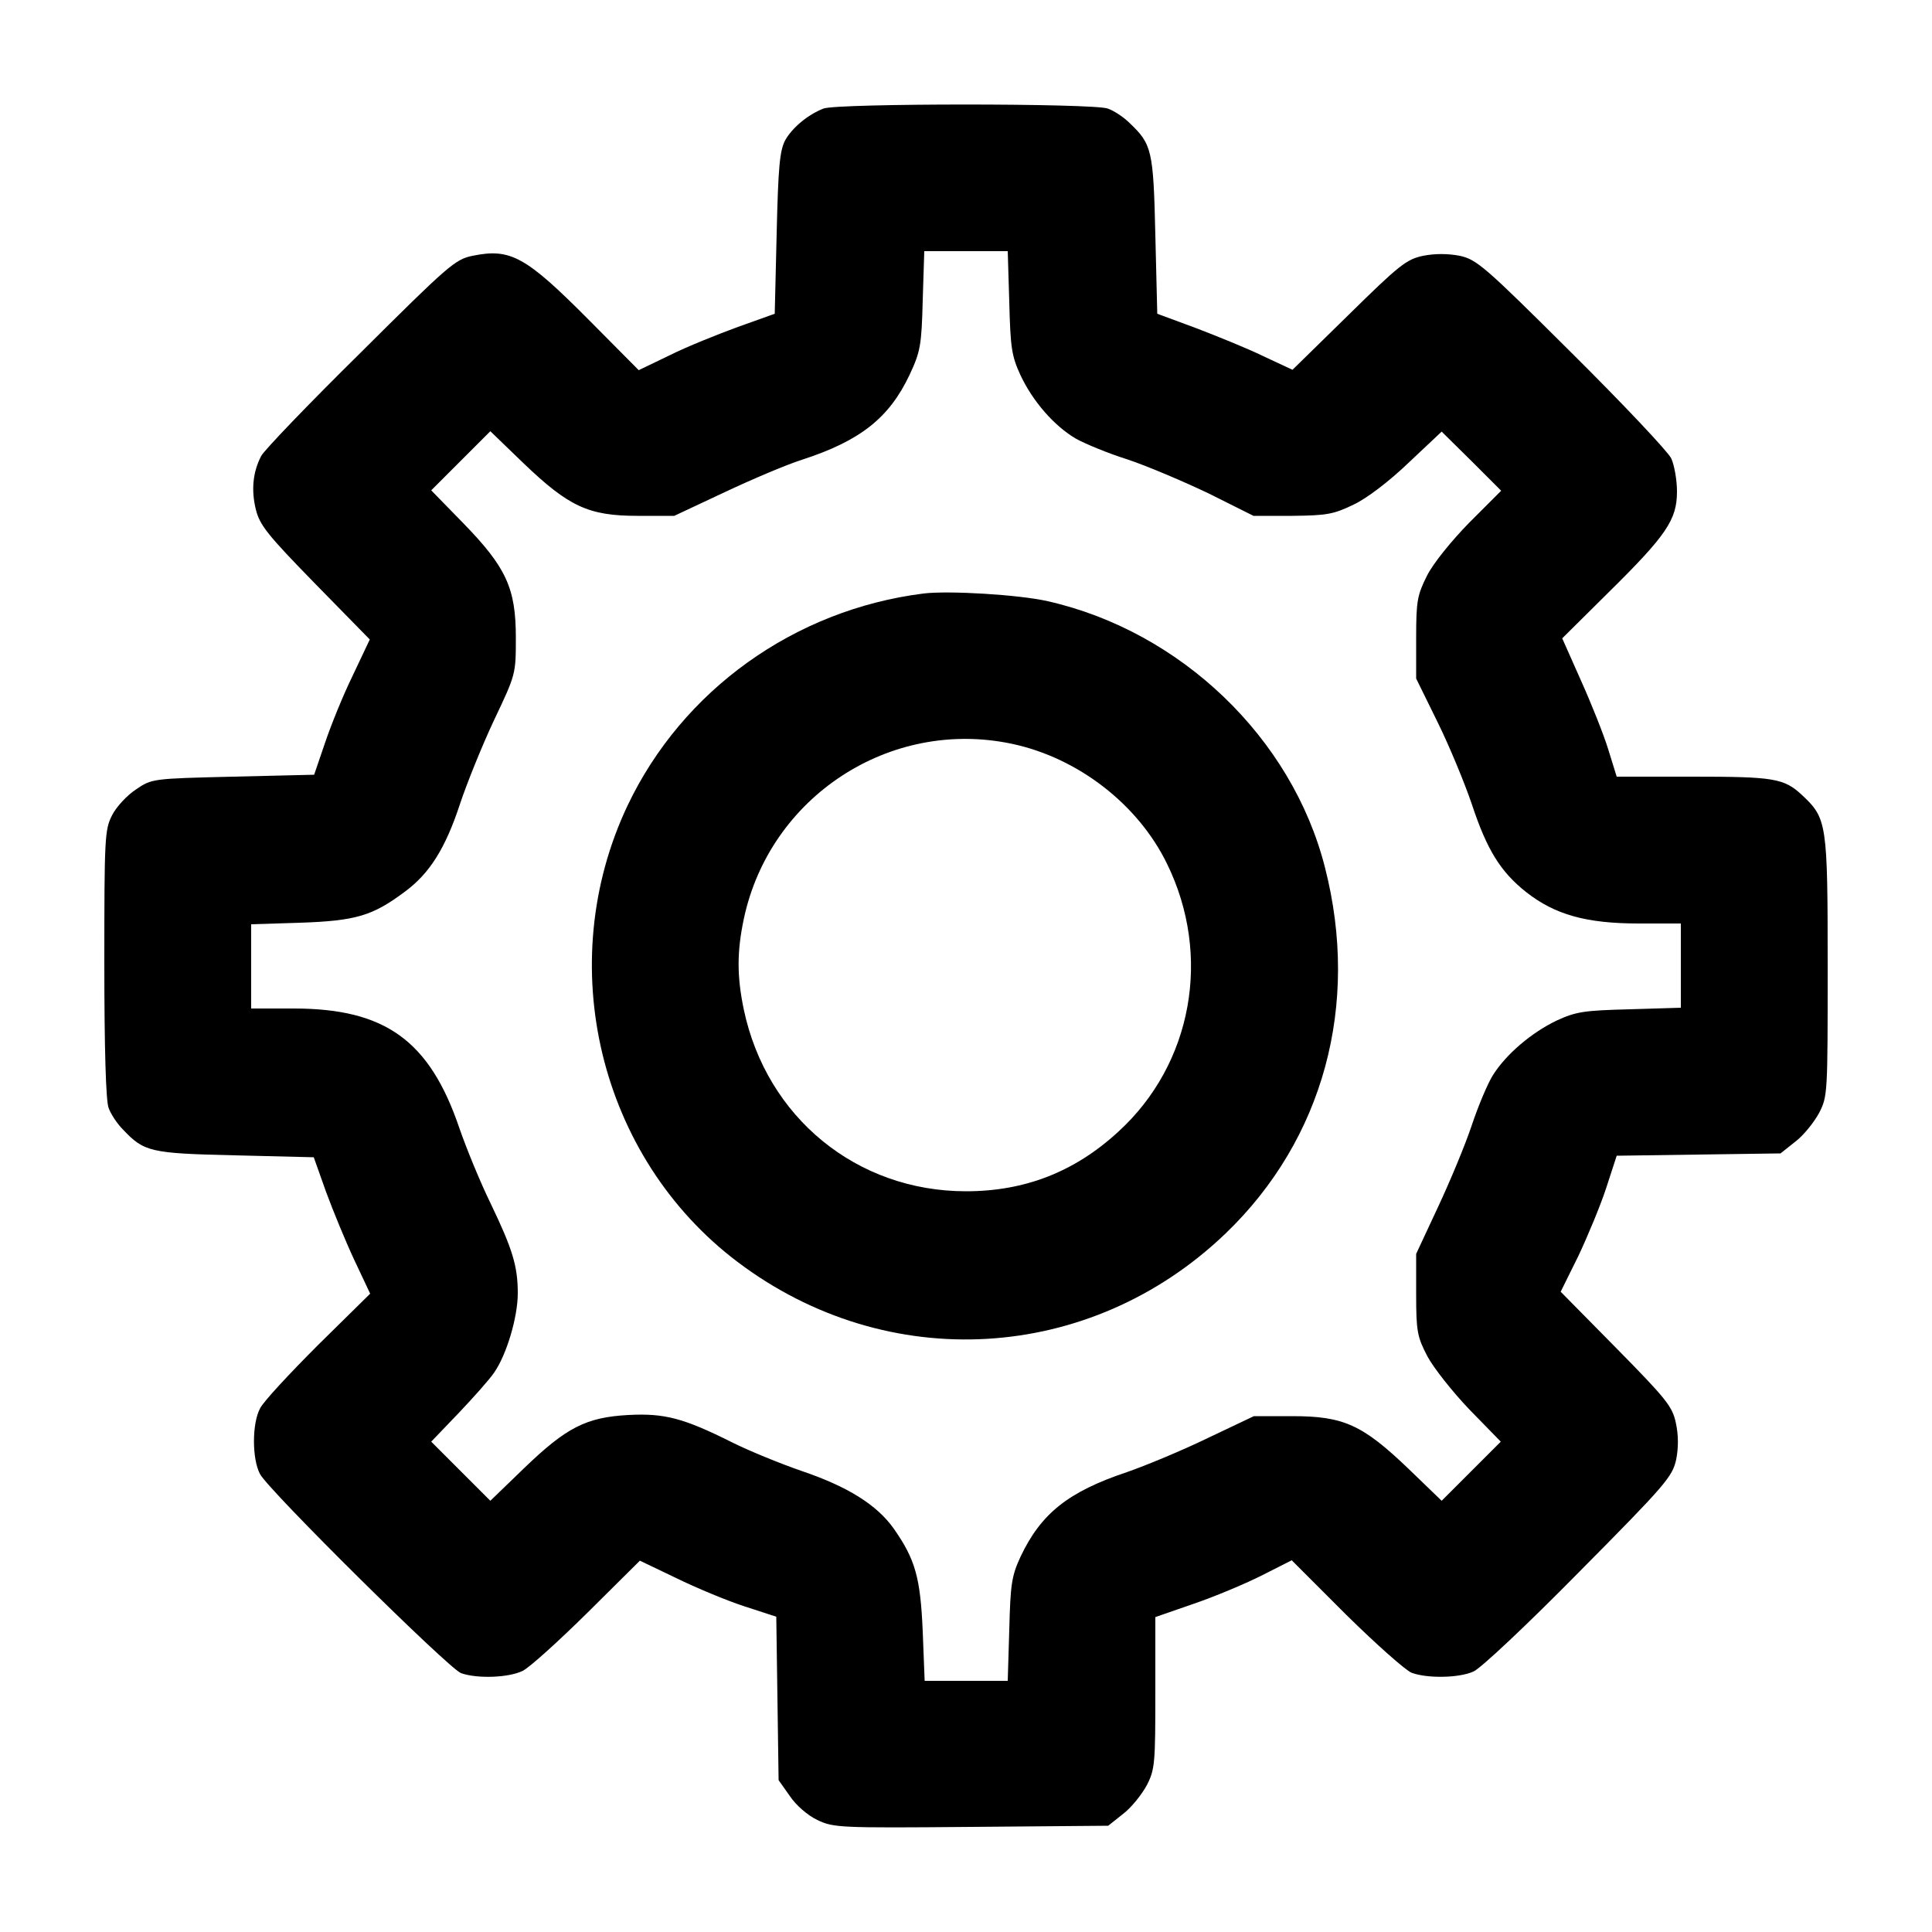
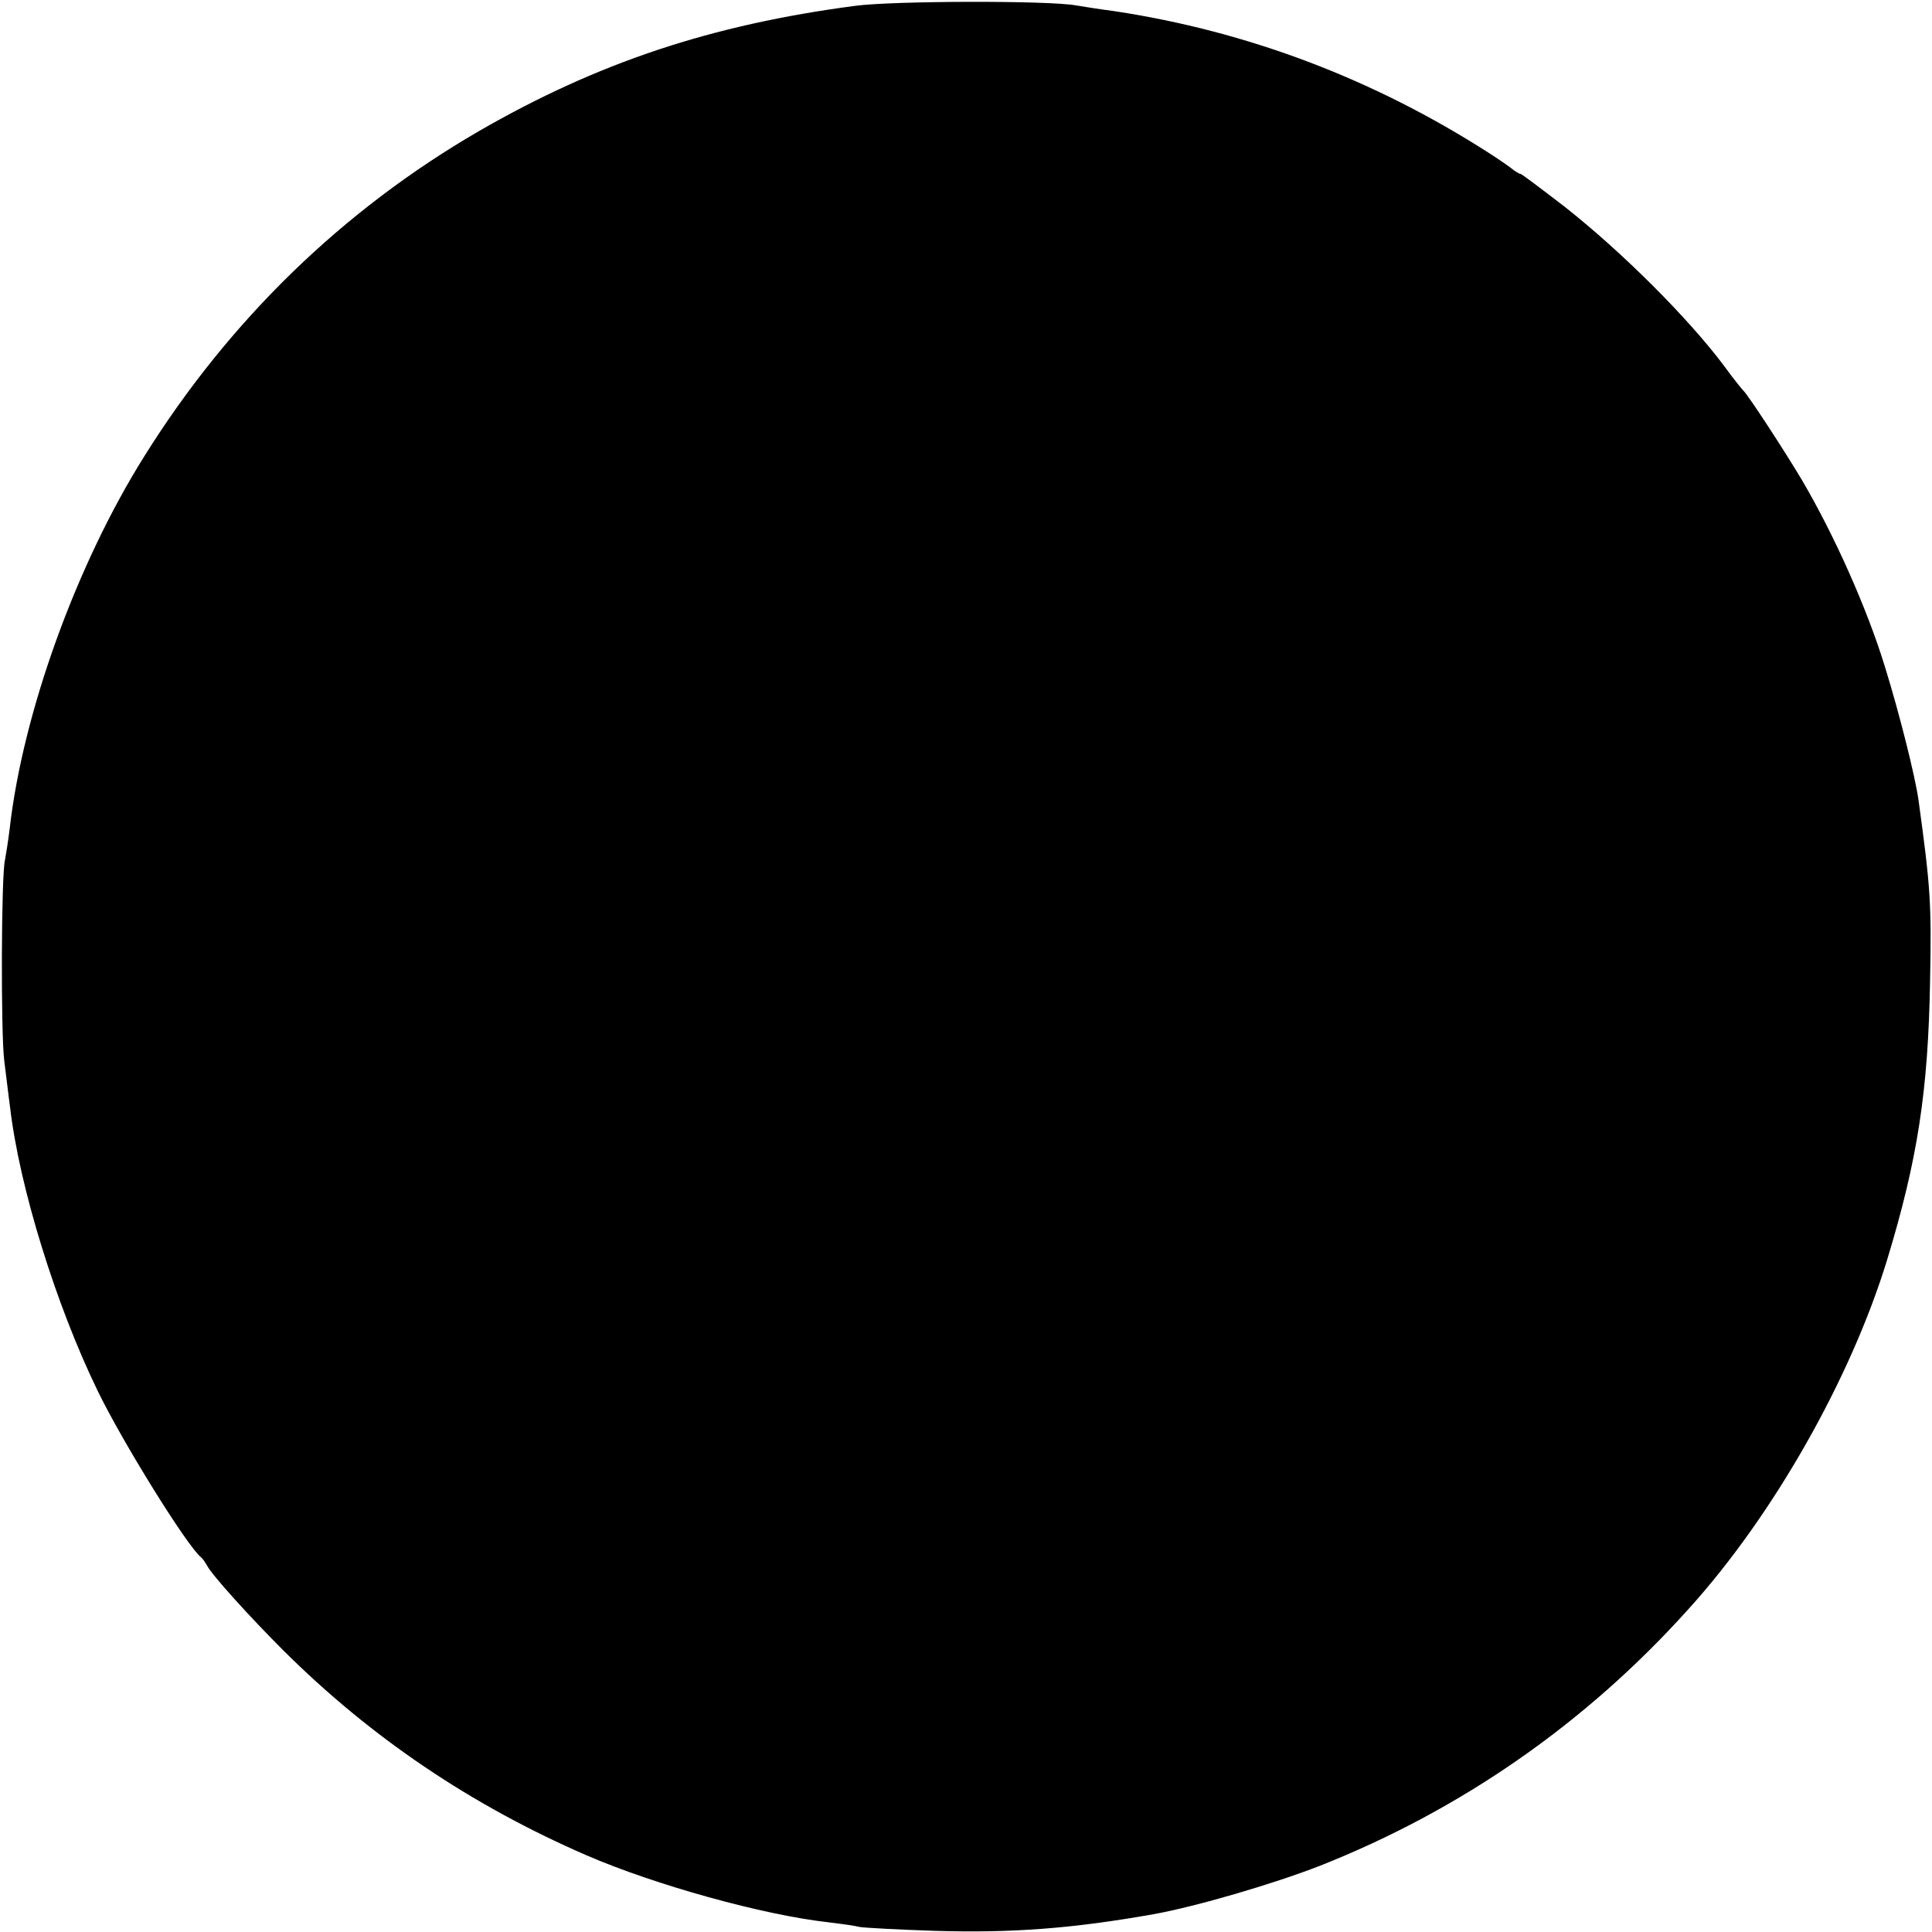
<svg xmlns="http://www.w3.org/2000/svg" version="1.0" width="500pt" height="500pt" viewBox="0 0 500 500" preserveAspectRatio="xMidYMid meet">
  <g transform="translate(0,500) scale(0.1,-0.1)" fill="#000000" stroke="none">
-     <path d="M2131 4719 c-41 -16 -81 -50 -99 -82 -14 -27 -18 -68 -22 -241 l-5 -208 -95 -34 c-52 -19 -132 -51 -176 -73 l-81 -39 -129 130 c-164 165 -203 186 -301 166 -45 -9 -63 -25 -291 -252 -134 -132 -249 -252 -256 -266 -22 -42 -26 -89 -14 -138 10 -41 30 -66 153 -192 l142 -145 -44 -93 c-25 -51 -57 -130 -72 -175 l-28 -82 -210 -5 c-208 -5 -210 -5 -251 -33 -23 -15 -51 -45 -62 -67 -19 -37 -20 -58 -20 -384 0 -219 4 -355 11 -373 5 -15 22 -41 37 -56 55 -58 70 -62 291 -67 l203 -5 32 -90 c18 -49 51 -129 73 -176 l41 -87 -135 -133 c-74 -74 -142 -147 -150 -164 -21 -39 -21 -131 0 -170 23 -43 487 -502 520 -515 42 -15 124 -12 160 6 18 9 93 77 168 151 l135 134 94 -45 c51 -25 130 -58 176 -73 l83 -27 3 -211 3 -212 29 -41 c16 -24 46 -50 71 -62 42 -20 56 -21 398 -18 l355 3 39 31 c21 16 48 50 61 74 21 41 22 57 22 240 l0 195 98 34 c53 18 132 51 176 73 l79 40 141 -141 c78 -77 154 -144 169 -150 40 -15 122 -14 160 3 18 7 141 123 273 257 226 228 242 247 252 292 6 31 6 63 -1 95 -9 42 -24 61 -154 193 l-144 146 46 93 c24 51 57 130 72 176 l27 83 212 3 212 3 39 31 c21 16 48 50 61 74 22 43 22 51 22 380 0 370 -2 382 -66 442 -47 44 -73 48 -283 48 l-197 0 -22 71 c-12 39 -44 119 -71 179 l-48 108 120 119 c150 148 177 188 177 261 0 30 -7 69 -15 86 -9 18 -125 141 -258 273 -226 225 -245 241 -289 251 -32 6 -64 6 -95 0 -43 -9 -62 -24 -193 -153 l-145 -142 -75 35 c-41 20 -120 52 -175 73 l-100 37 -5 204 c-5 220 -9 235 -67 290 -15 15 -41 32 -56 37 -36 14 -702 14 -736 0z m481 -501 c3 -118 6 -139 29 -189 32 -68 87 -131 143 -164 23 -13 83 -38 134 -54 51 -17 145 -57 210 -88 l116 -58 101 0 c89 1 106 4 158 29 34 16 92 60 143 109 l85 80 77 -76 77 -77 -82 -82 c-47 -48 -94 -106 -110 -138 -25 -50 -28 -65 -28 -160 l0 -106 56 -114 c31 -63 70 -158 88 -211 39 -118 74 -175 141 -228 74 -58 155 -81 291 -81 l109 0 0 -109 0 -109 -132 -4 c-118 -3 -139 -6 -189 -29 -65 -31 -131 -87 -165 -141 -13 -20 -38 -79 -55 -130 -17 -51 -57 -147 -88 -213 l-56 -120 0 -105 c0 -96 3 -110 29 -160 16 -30 65 -92 109 -138 l81 -83 -76 -76 -77 -77 -86 83 c-119 114 -168 136 -300 136 l-100 0 -120 -57 c-66 -32 -160 -71 -209 -88 -152 -51 -222 -107 -275 -219 -23 -50 -26 -71 -29 -188 l-4 -133 -108 0 -107 0 -5 128 c-6 139 -19 186 -75 266 -44 62 -120 109 -238 149 -55 19 -136 52 -180 74 -126 63 -175 76 -269 71 -109 -6 -160 -32 -269 -137 l-88 -85 -77 77 -76 76 70 73 c38 40 81 88 93 106 32 46 61 143 61 205 0 71 -14 115 -70 232 -27 55 -63 143 -81 195 -77 227 -192 310 -429 310 l-110 0 0 109 0 109 128 4 c143 5 186 18 268 79 66 48 107 114 145 230 17 51 56 148 87 214 57 120 57 120 57 215 0 128 -25 182 -137 297 l-82 84 76 76 77 77 86 -83 c117 -112 168 -136 295 -136 l95 0 130 61 c72 34 162 72 200 84 151 49 226 108 279 220 28 60 31 76 34 193 l4 127 108 0 108 0 4 -132z" />
-     <path d="M2390 3464 c-334 -42 -624 -250 -766 -549 -194 -410 -74 -910 285 -1181 388 -293 913 -262 1263 74 253 243 348 592 257 947 -85 335 -373 611 -717 689 -74 17 -257 28 -322 20z m229 -389 c170 -36 326 -156 401 -310 117 -238 66 -519 -126 -694 -113 -104 -242 -154 -394 -154 -283 0 -516 191 -575 470 -18 86 -18 150 0 235 67 316 378 520 694 453z" />
+     <path d="M2214 4985 c-373 -49 -667 -147 -974 -324 -352 -204 -646 -489 -866 -841 -176 -280 -315 -665 -349 -965 -4 -33 -10 -69 -12 -80 -10 -38 -11 -450 -2 -520 5 -38 11 -92 15 -120 24 -207 119 -513 227 -735 64 -132 231 -401 267 -430 4 -3 11 -13 16 -22 14 -26 110 -132 197 -219 226 -225 486 -401 786 -531 176 -76 455 -154 626 -173 33 -4 69 -9 80 -12 11 -2 99 -7 195 -10 199 -6 356 6 565 43 111 20 309 78 430 125 367 145 690 370 955 665 220 243 420 597 514 904 79 260 106 437 111 720 4 204 1 244 -30 470 -9 63 -50 226 -87 345 -46 150 -131 341 -216 485 -46 77 -140 221 -151 230 -3 3 -26 31 -49 63 -93 124 -264 295 -414 413 -60 46 -110 84 -113 84 -3 0 -11 5 -18 10 -7 6 -34 25 -62 43 -300 193 -627 316 -970 368 -38 5 -83 12 -100 15 -71 13 -473 12 -571 -1z" />
  </g>
</svg>
